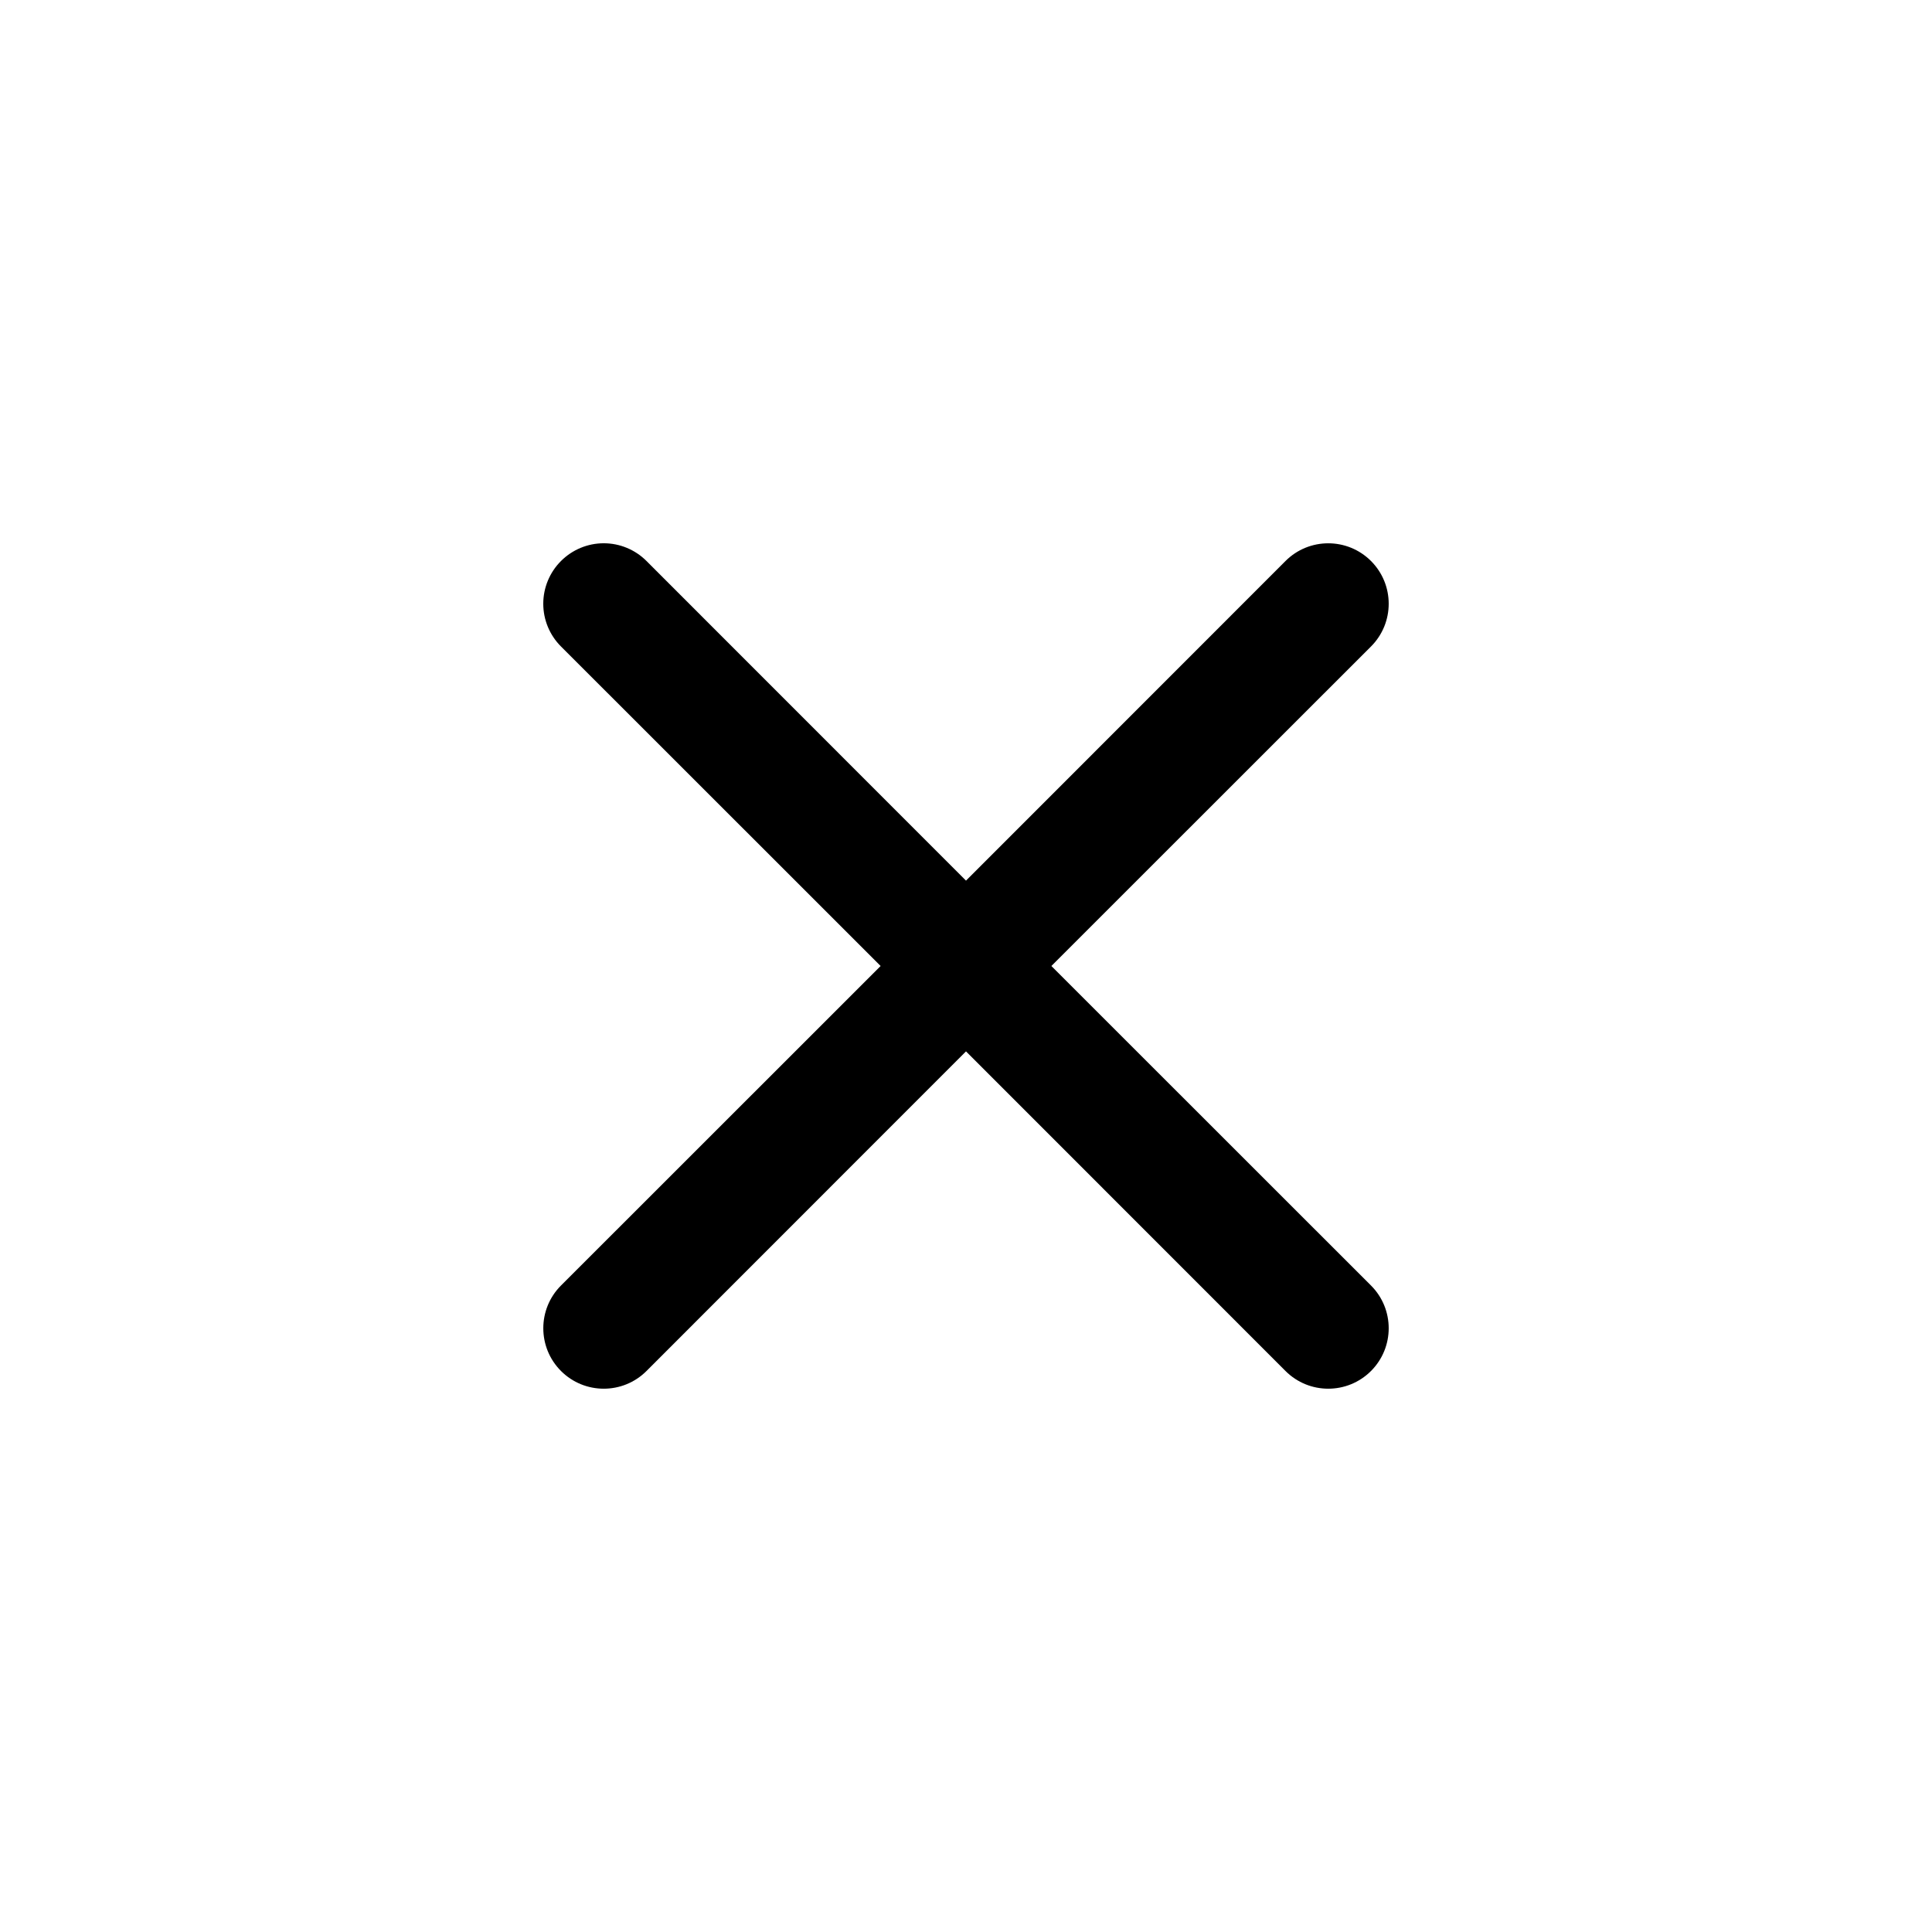
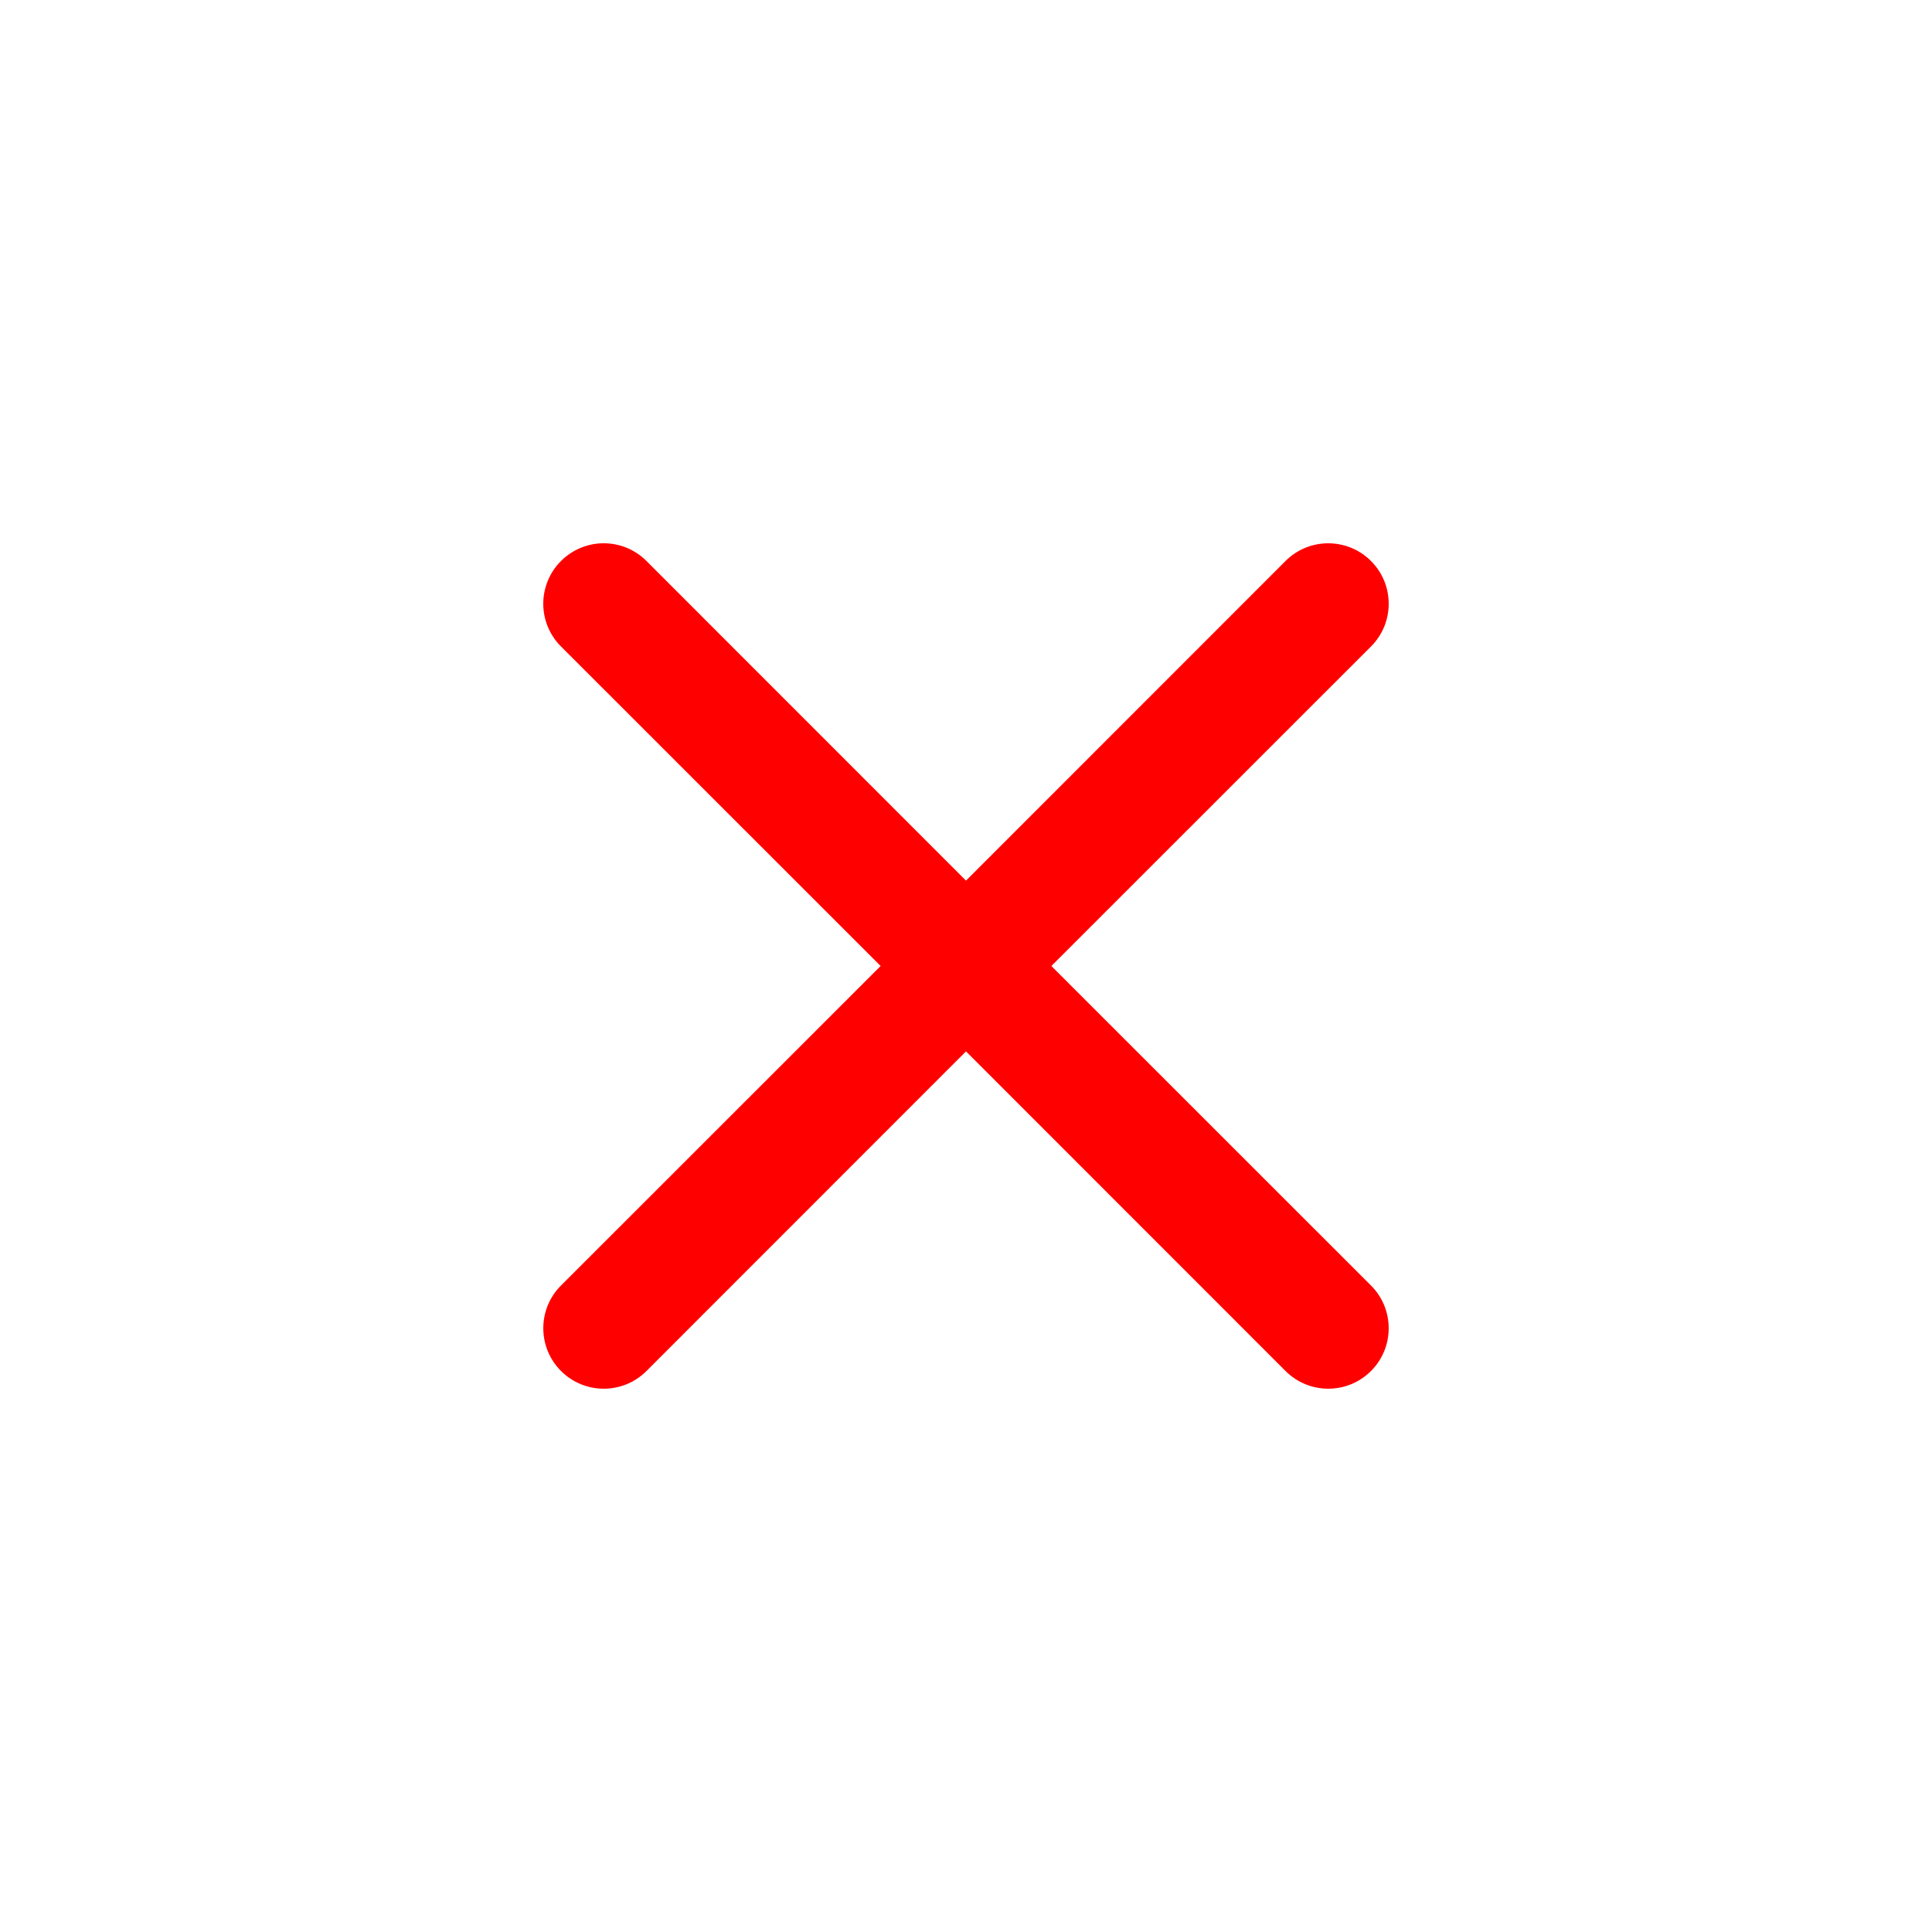
- <svg xmlns="http://www.w3.org/2000/svg" width="16" height="16" fill="currentColor" class="bi bi-x" viewBox="0 0 16 16">
+ <svg xmlns="http://www.w3.org/2000/svg" width="20" height="20" fill="red" class="bi bi-x" viewBox="0 0 16 16">
  <path d="M4.646 4.646a.5.5 0 0 1 .708 0L8 7.293l2.646-2.647a.5.5 0 0 1 .708.708L8.707 8l2.647 2.646a.5.5 0 0 1-.708.708L8 8.707l-2.646 2.647a.5.5 0 0 1-.708-.708L7.293 8 4.646 5.354a.5.5 0 0 1 0-.708z" />
</svg>
